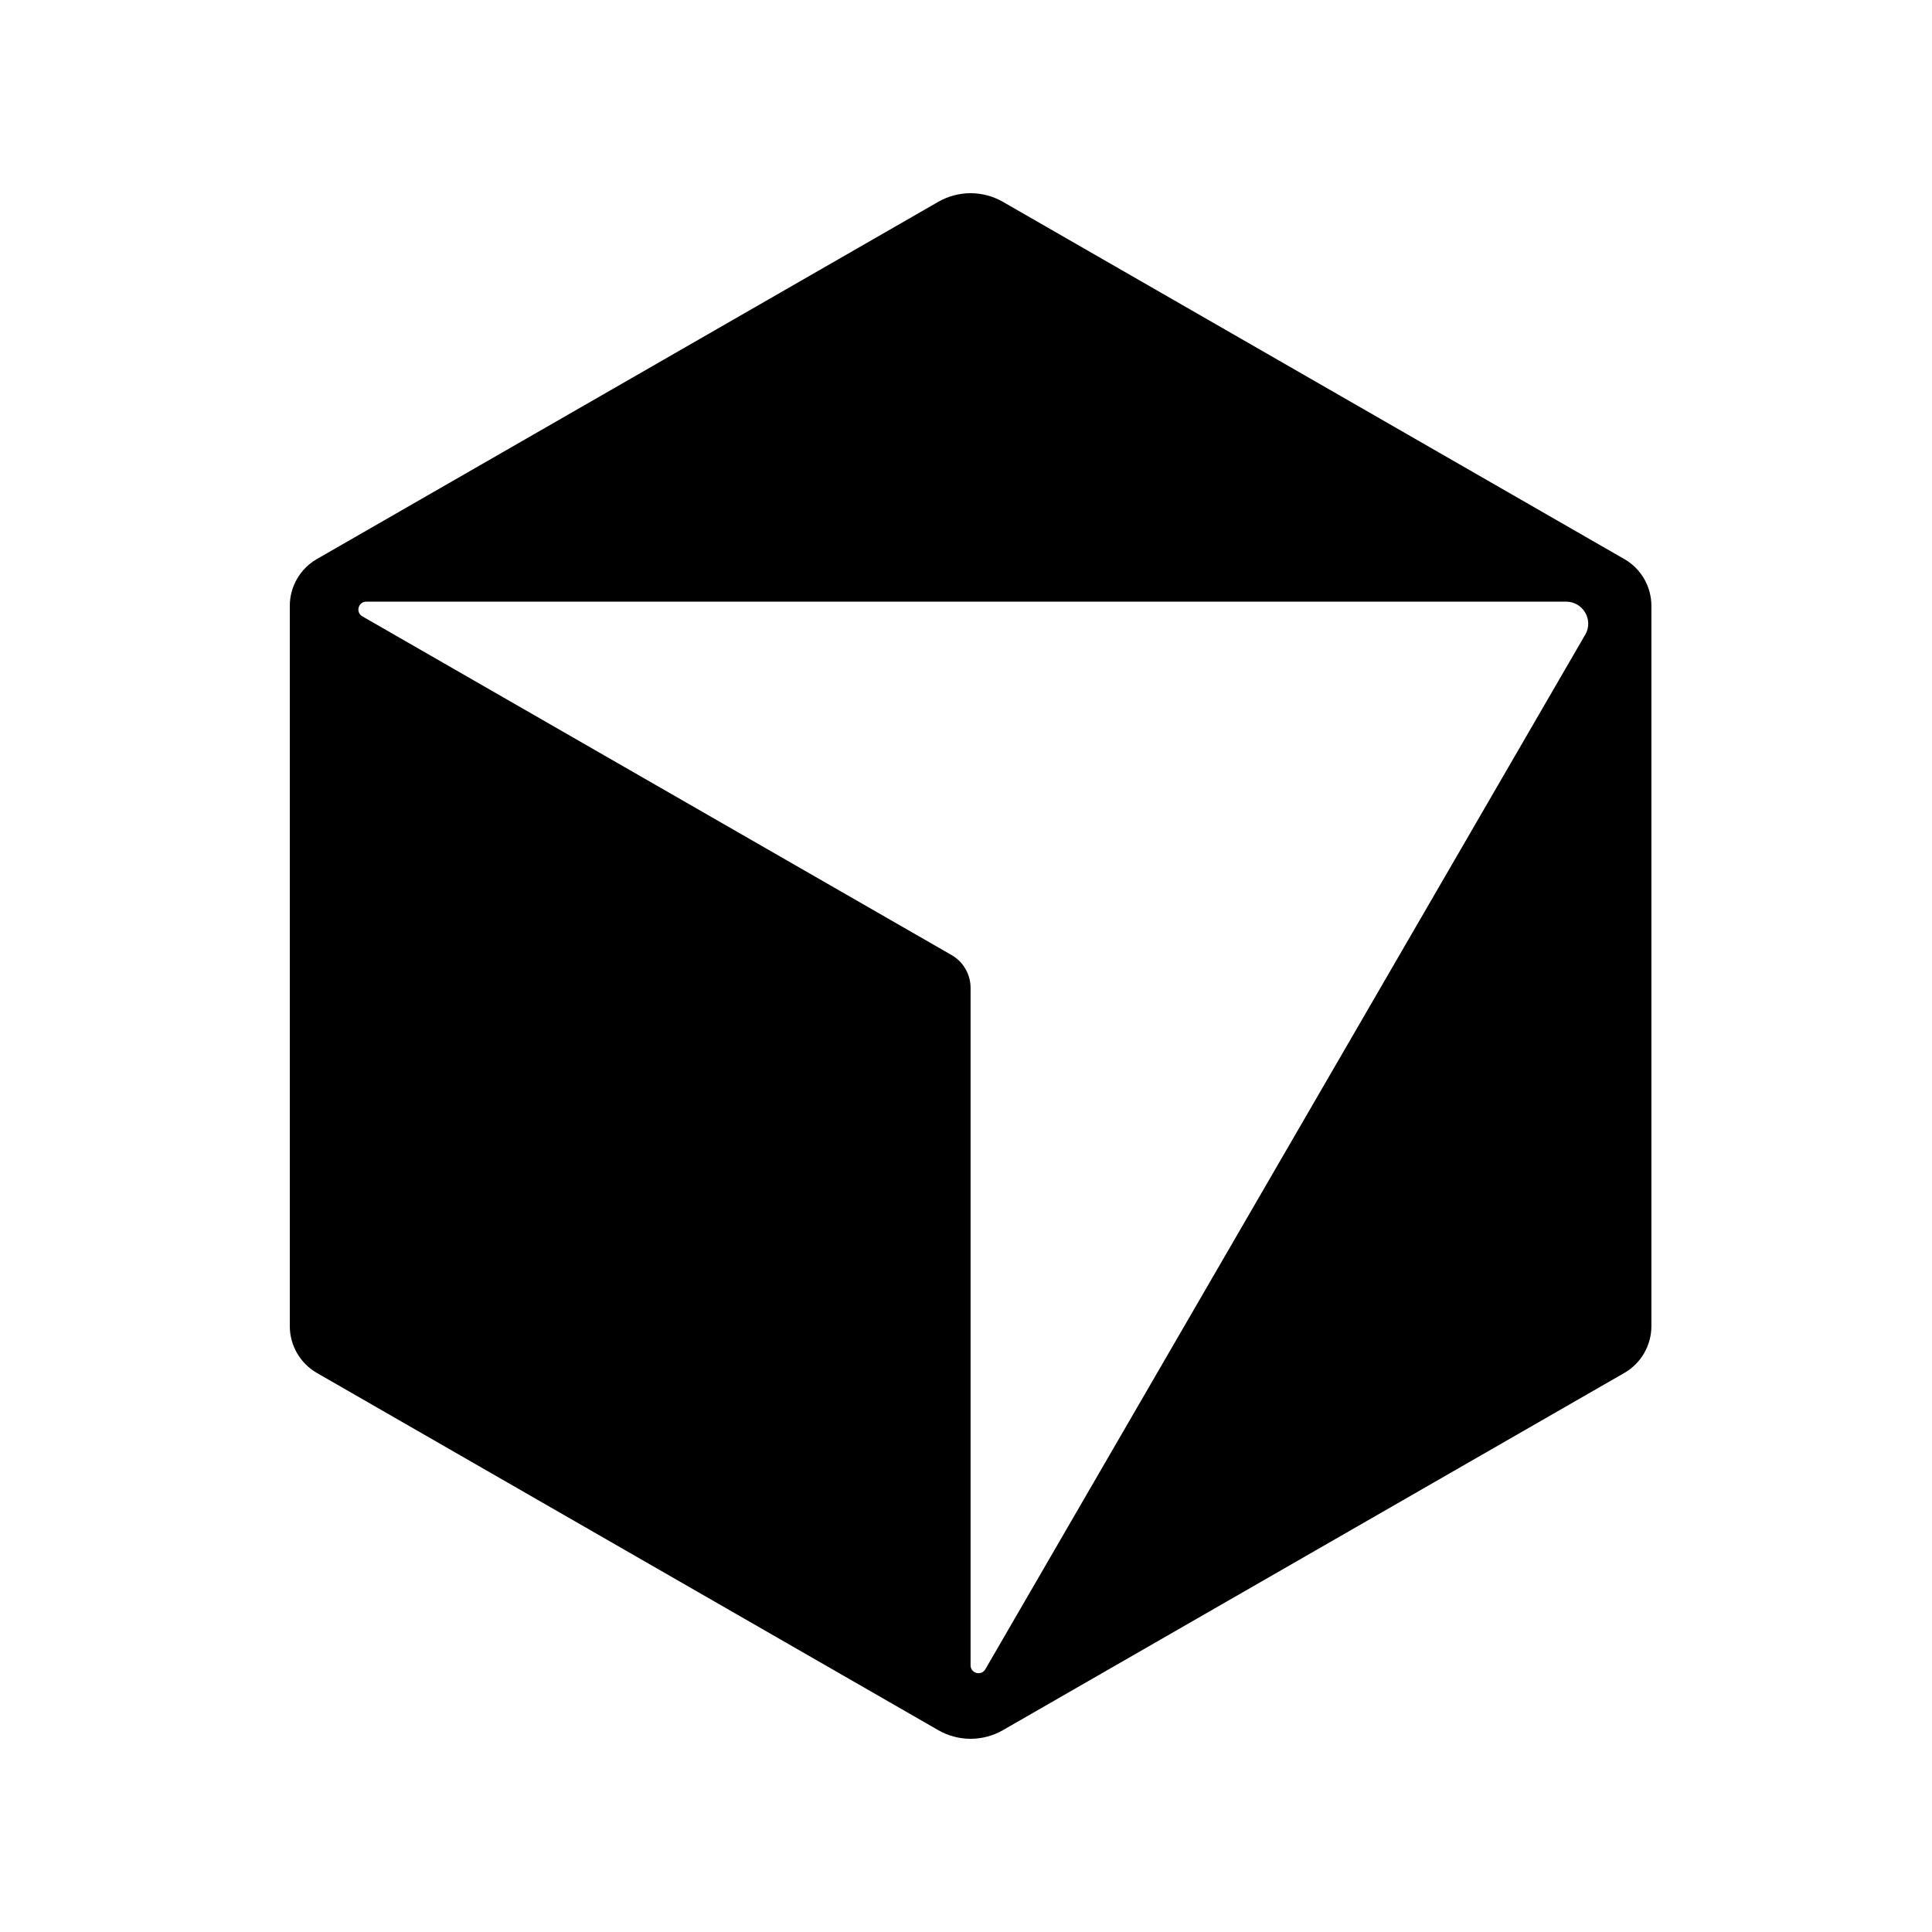
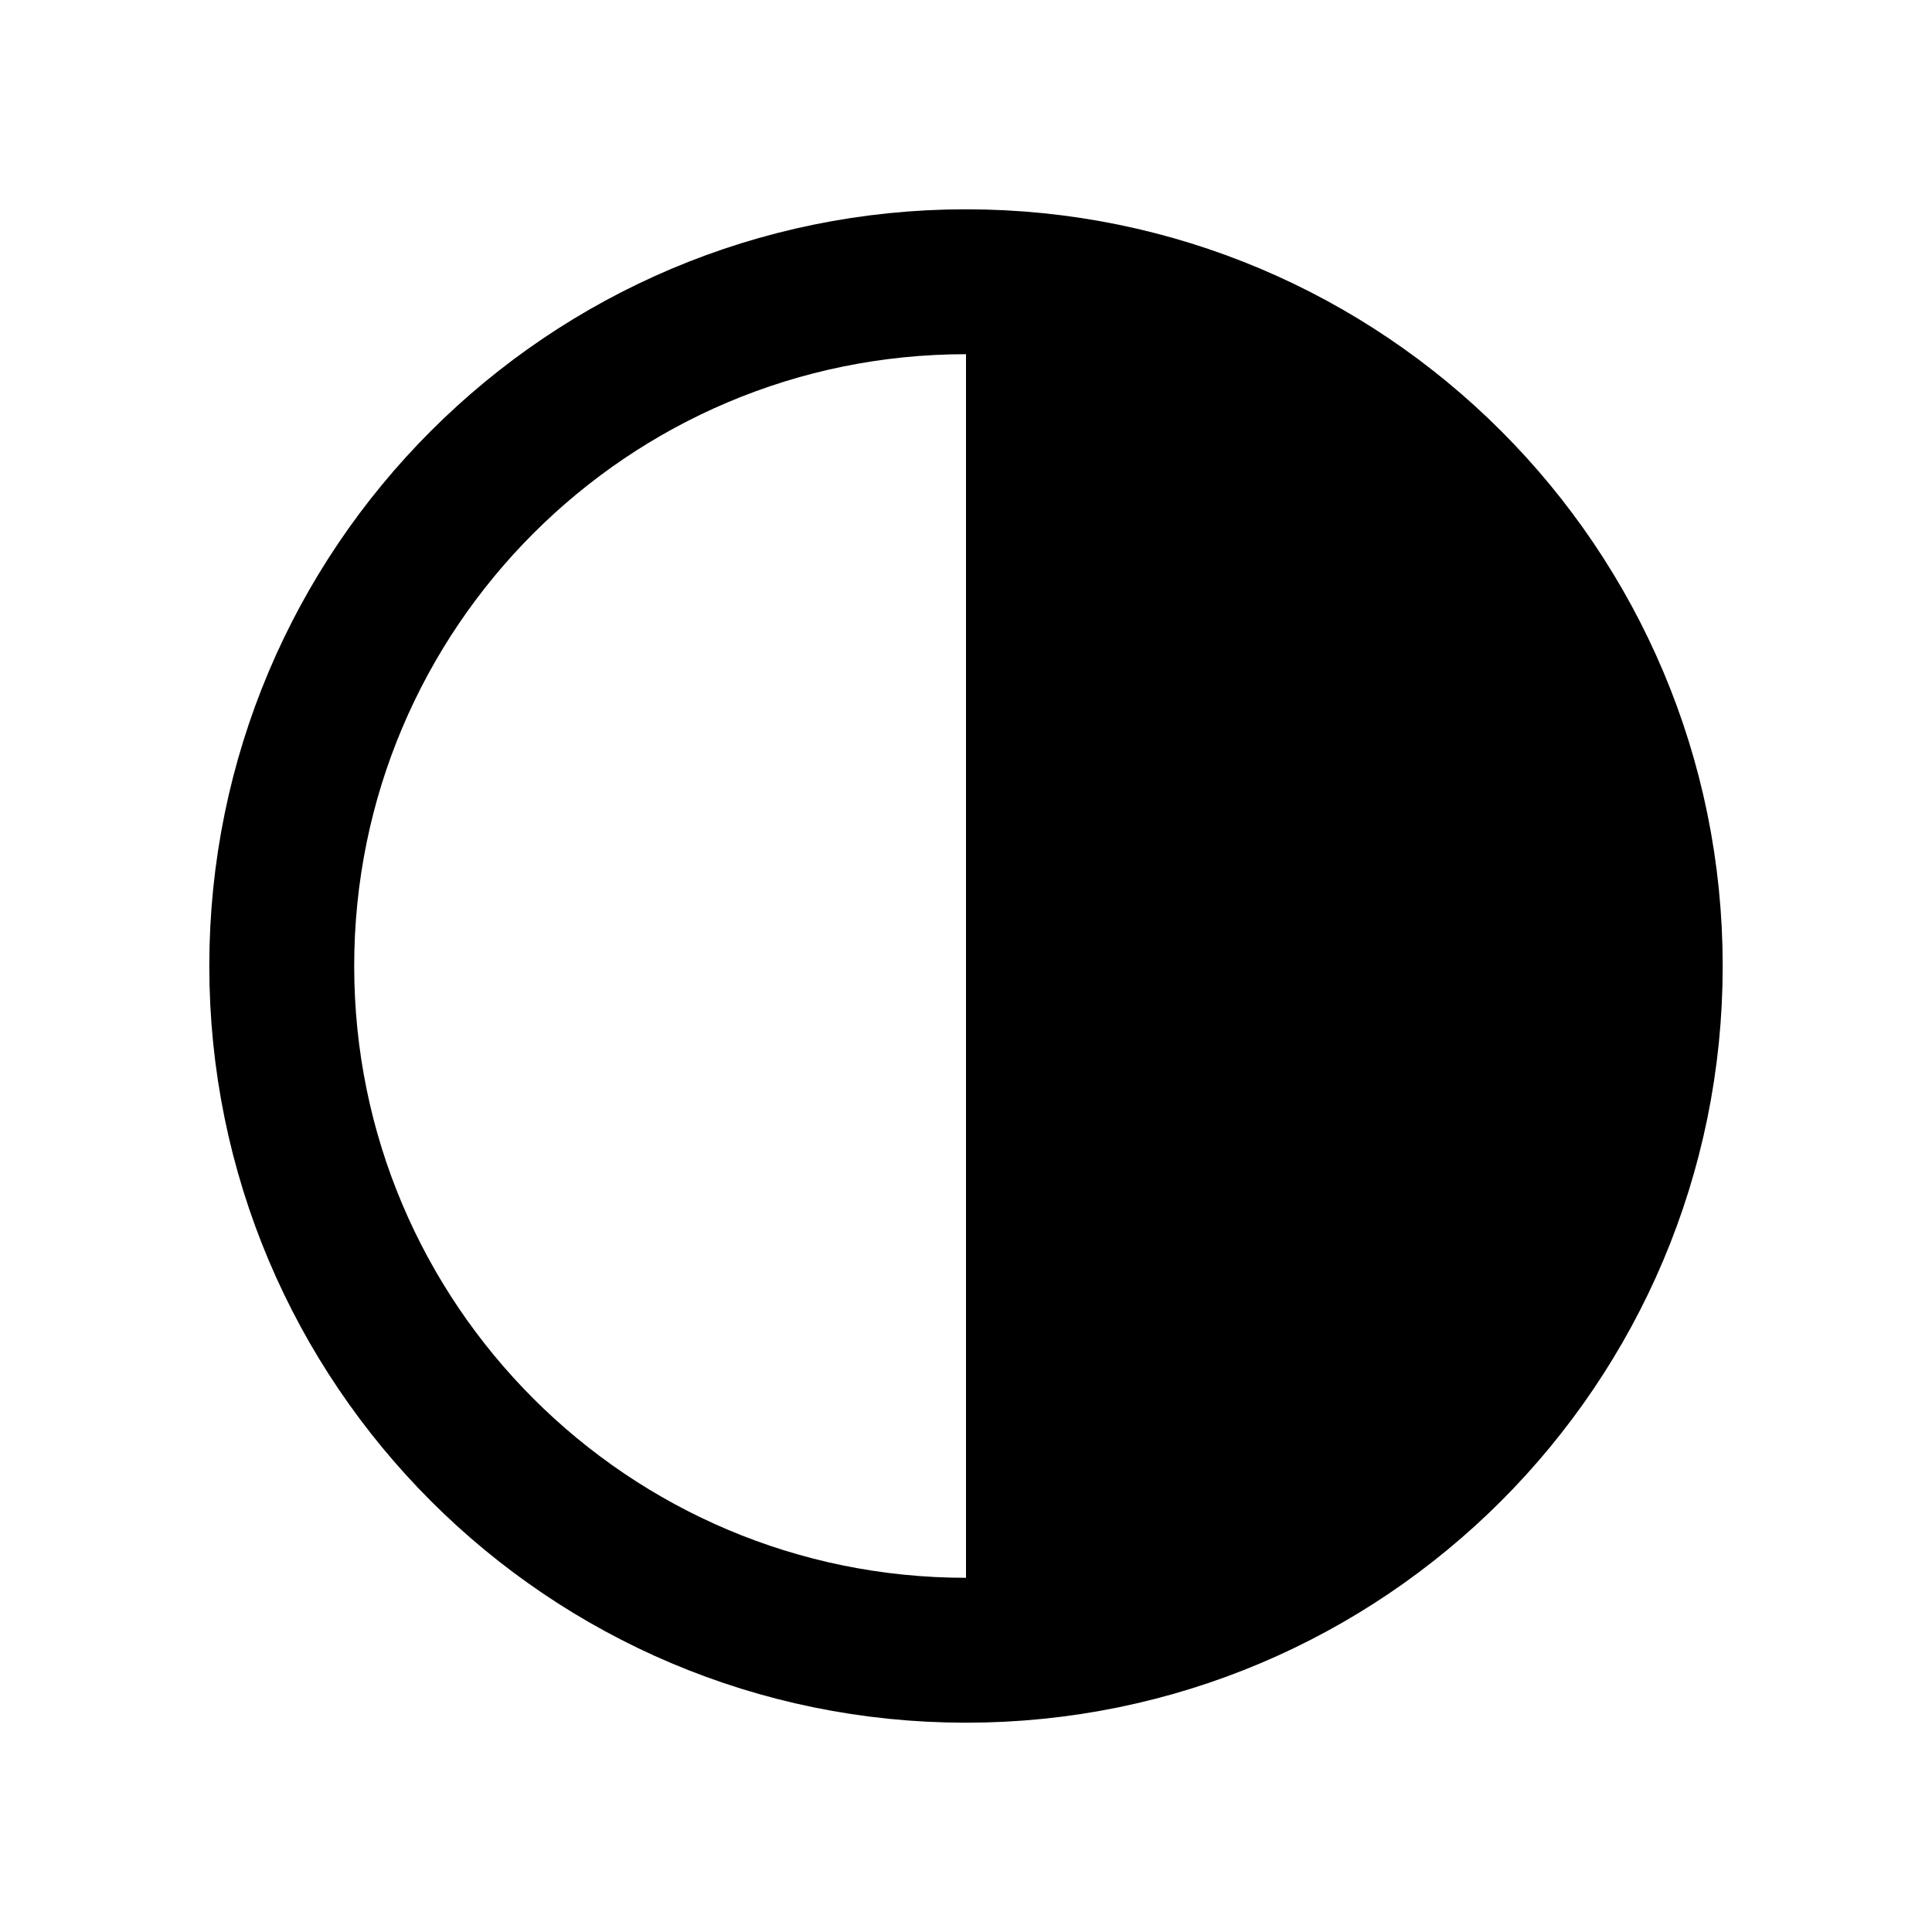
- <svg xmlns="http://www.w3.org/2000/svg" width="100" height="100" viewBox="0 0 100 100" fill="none">
-   <path d="M84.07 28.935L51.907 10.445C50.874 9.852 49.599 9.852 48.567 10.445L16.404 28.935C15.536 29.434 15 30.358 15 31.358V68.642C15 69.642 15.536 70.566 16.404 71.065L48.568 89.555C49.601 90.148 50.875 90.148 51.908 89.555L84.072 71.065C84.94 70.566 85.476 69.642 85.476 68.642V31.358C85.476 30.358 84.94 29.434 84.072 28.935H84.07ZM82.05 32.852L51.001 86.4C50.791 86.761 50.237 86.614 50.237 86.196V51.133C50.237 50.432 49.861 49.784 49.251 49.432L18.755 31.902C18.393 31.693 18.541 31.141 18.961 31.141H81.059C81.941 31.141 82.493 32.093 82.052 32.853H82.05V32.852Z" fill="currentColor" />
+ <svg xmlns="http://www.w3.org/2000/svg" viewBox="0 0 24 24" width="100%" height="100%" fill="none" stroke="currentColor" stroke-width="1.8" stroke-linecap="round" stroke-linejoin="round" aria-hidden="true" focusable="false">
+   <circle cx="12" cy="12" r="8.5" />
+   <path d="M12 3.5a8.5 8.5 0 0 1 0 17Z" fill="currentColor" stroke="none" />
</svg>
